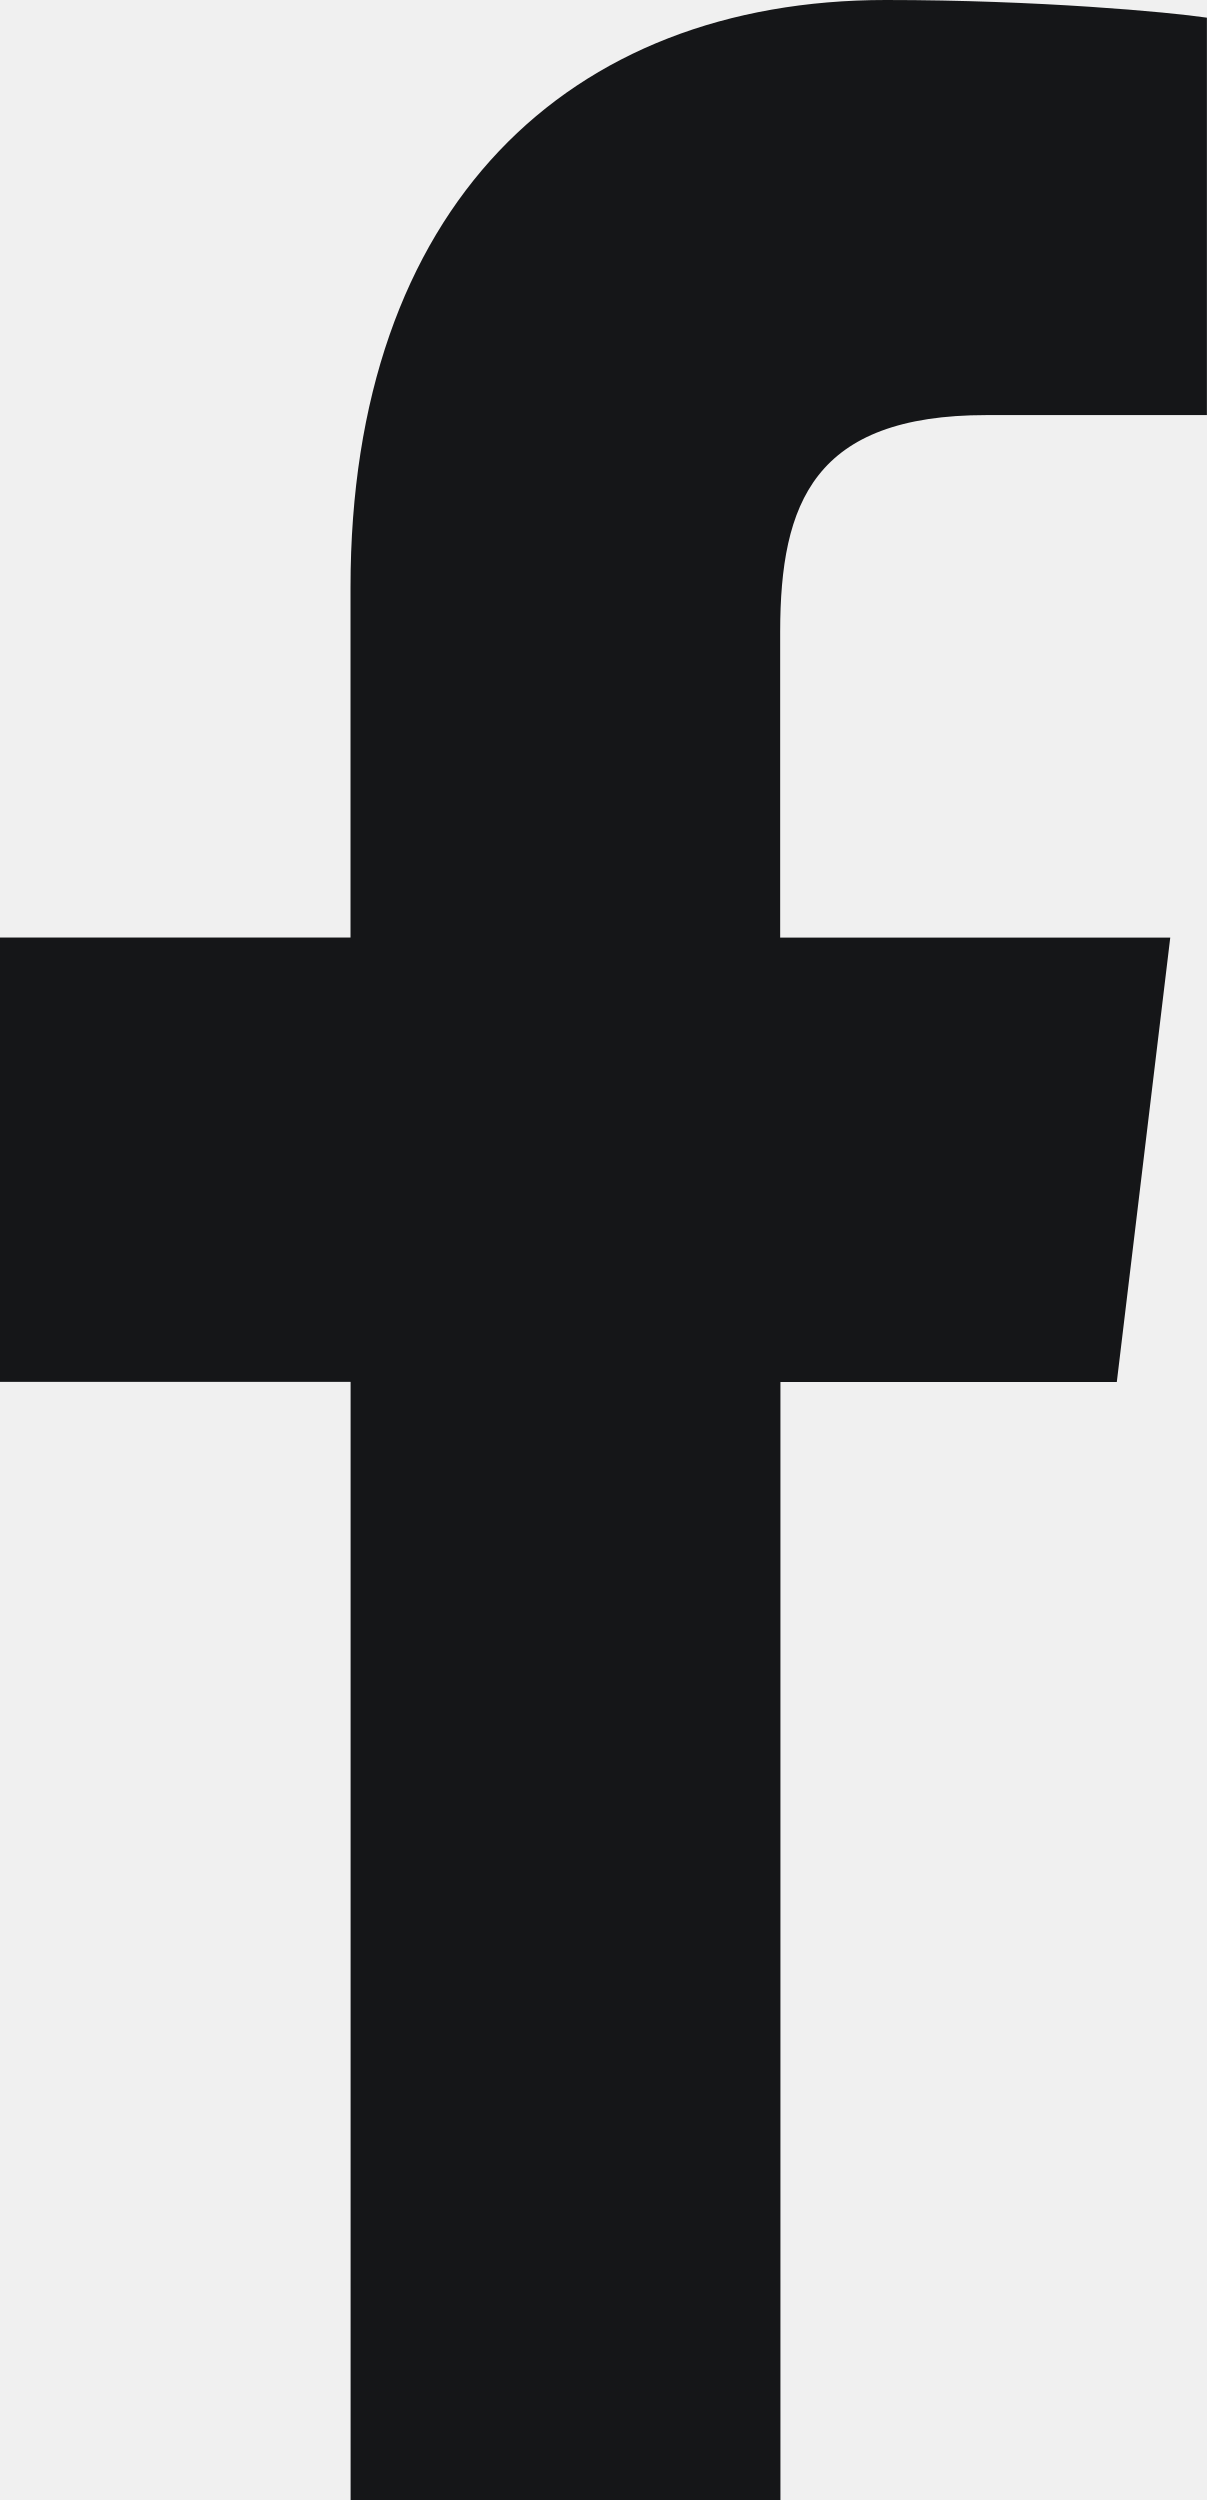
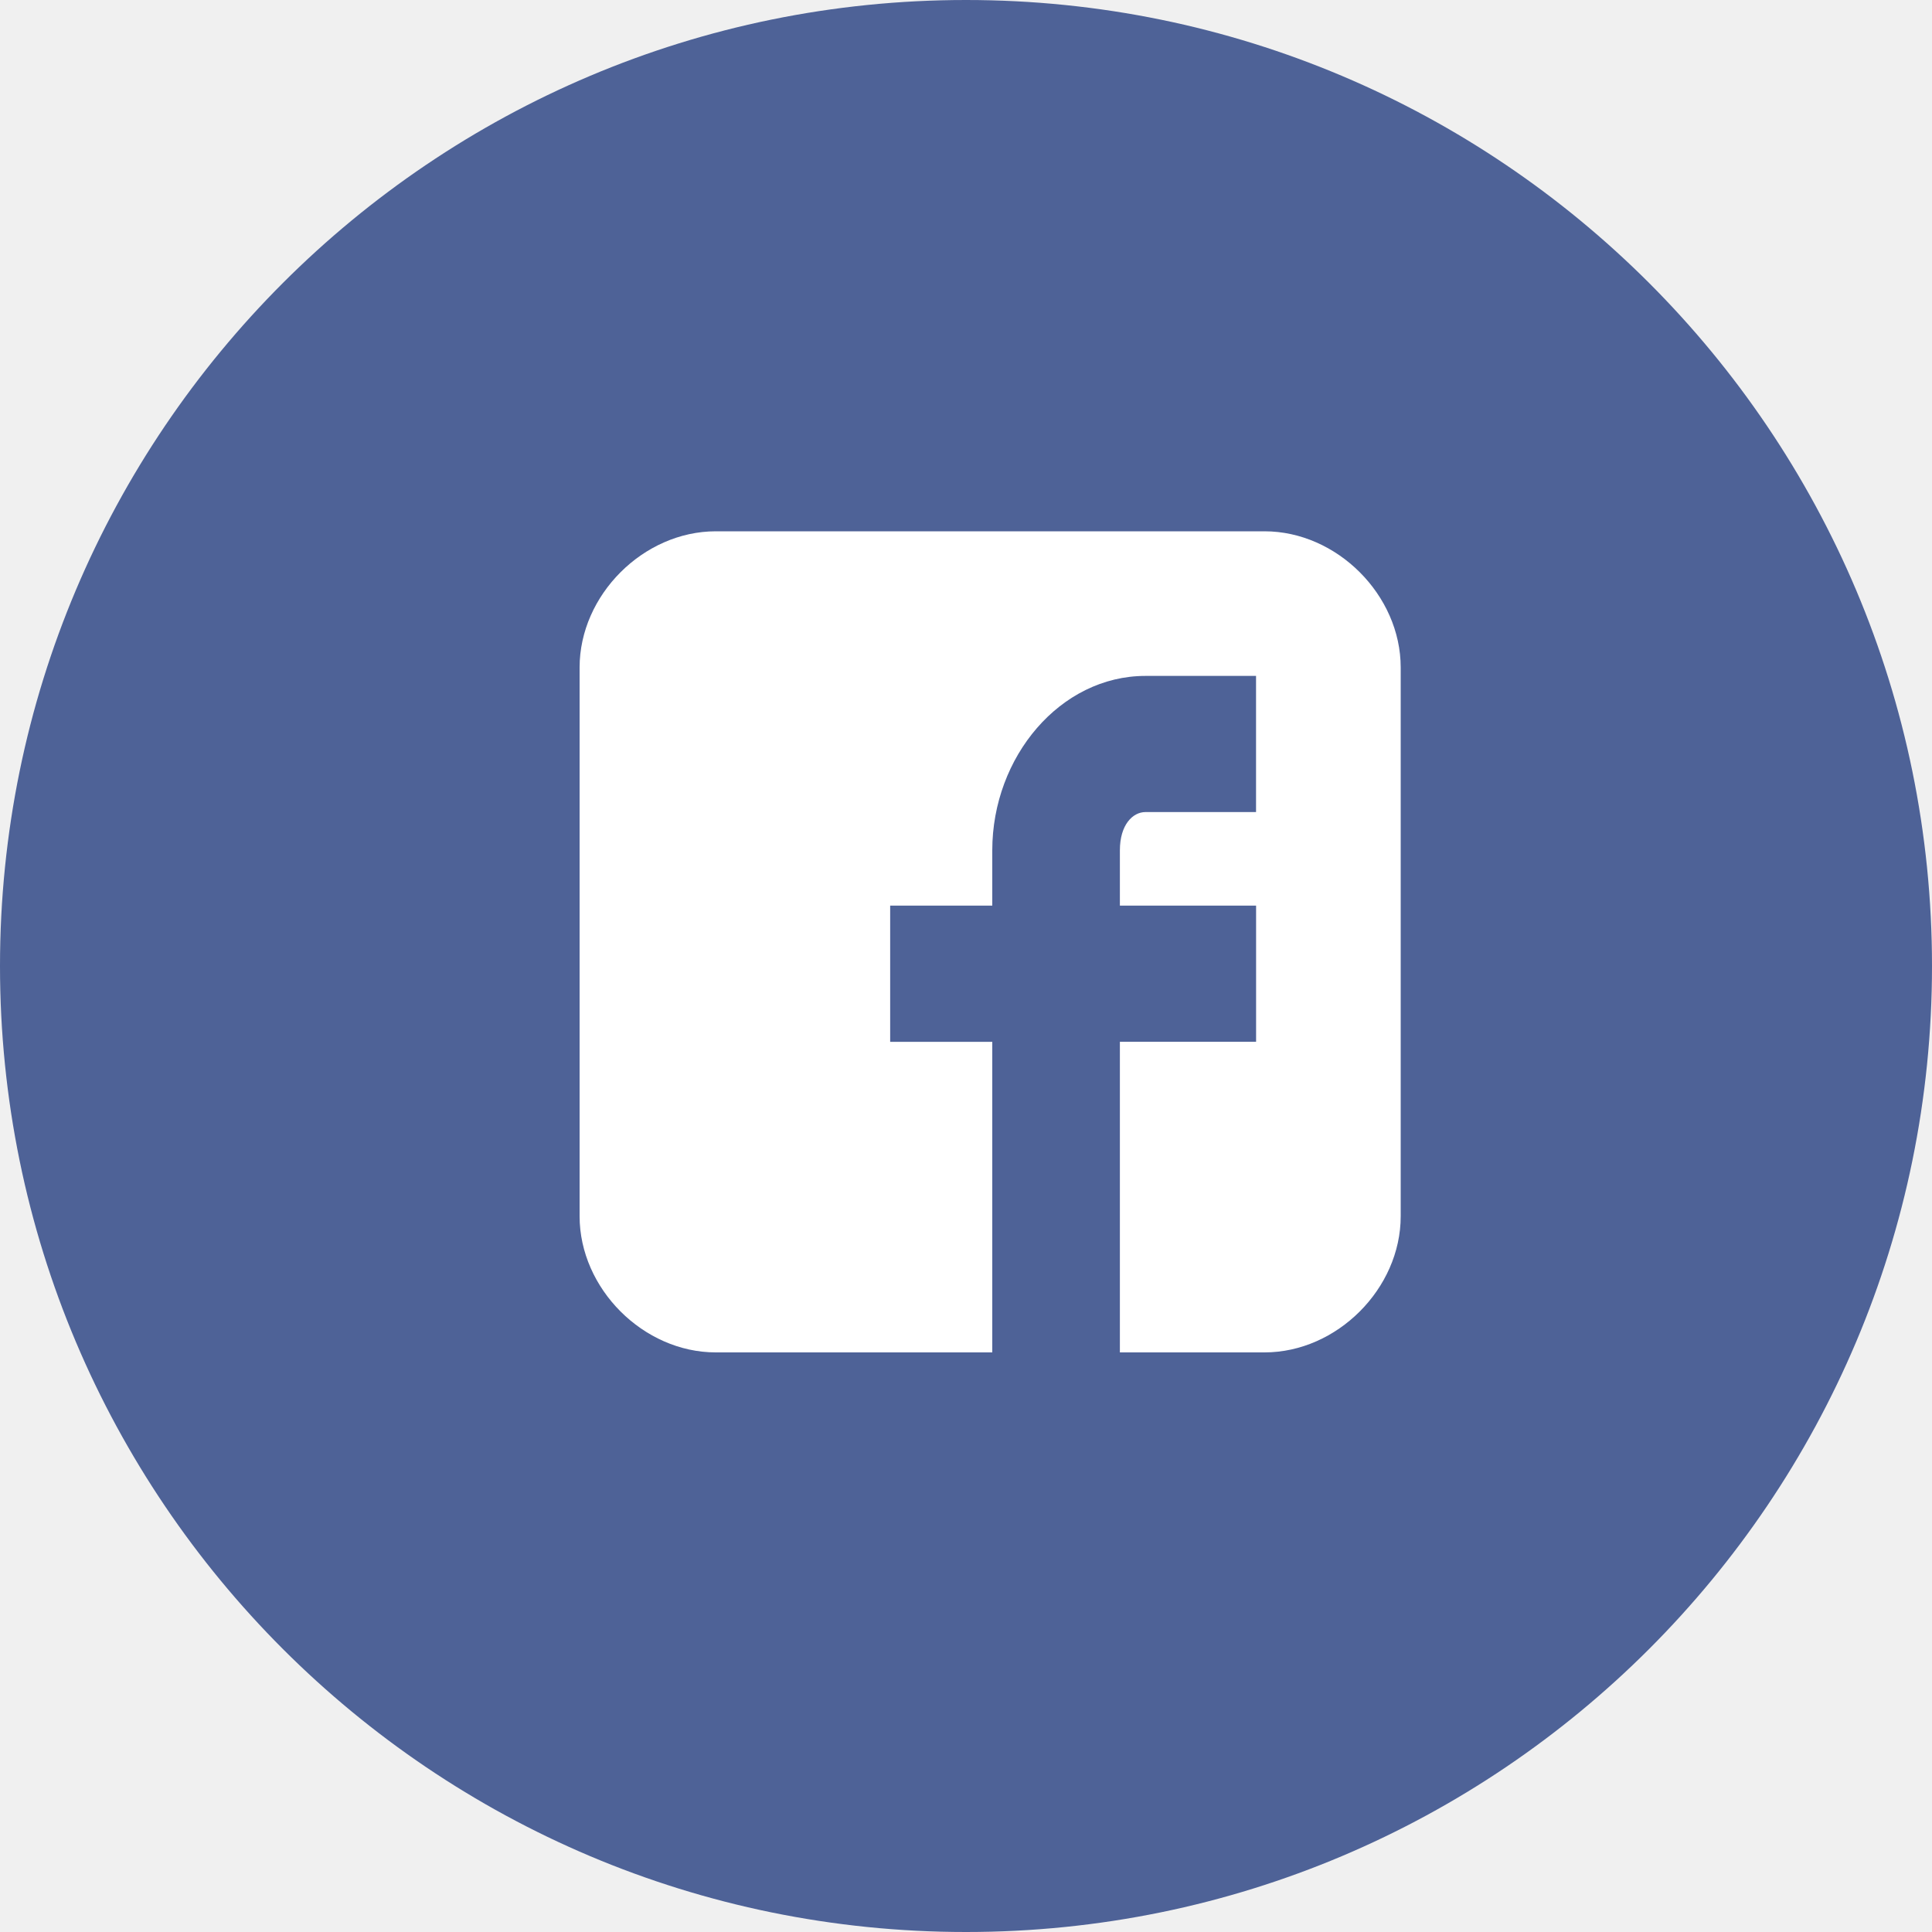
- <svg xmlns="http://www.w3.org/2000/svg" width="14" height="29" fill="none">
-   <path d="M11.444 4.815H14V.205C13.559.14 12.043 0 10.276 0c-3.685 0-6.21 2.401-6.21 6.814v4.061H0v5.155h4.067V29h4.986V16.031h3.902l.62-5.155H9.05V7.325c.002-1.49.389-2.51 2.393-2.51z" fill="#151618" />
+ <svg xmlns="http://www.w3.org/2000/svg" width="40" height="40" viewBox="0 0 40 40">
+   <circle cx="20" cy="20" r="20" fill="#4E6297" />
+   <path d="M29 13.819C29 12.32 27.679 11 26.181 11H14.82C13.32 11 12 12.321 12 13.819V25.18C12 26.68 13.321 28 14.819 28h5.725v-6.43H18.43V18.75h2.114v-1.145c0-1.938 1.41-3.611 3.171-3.611h2.29v2.819h-2.29c-.264 0-.529.264-.529.792v1.145h2.82v2.819h-2.82V28h2.995C27.68 28 29 26.679 29 25.181V13.82z" fill="#fff" />
</svg>
